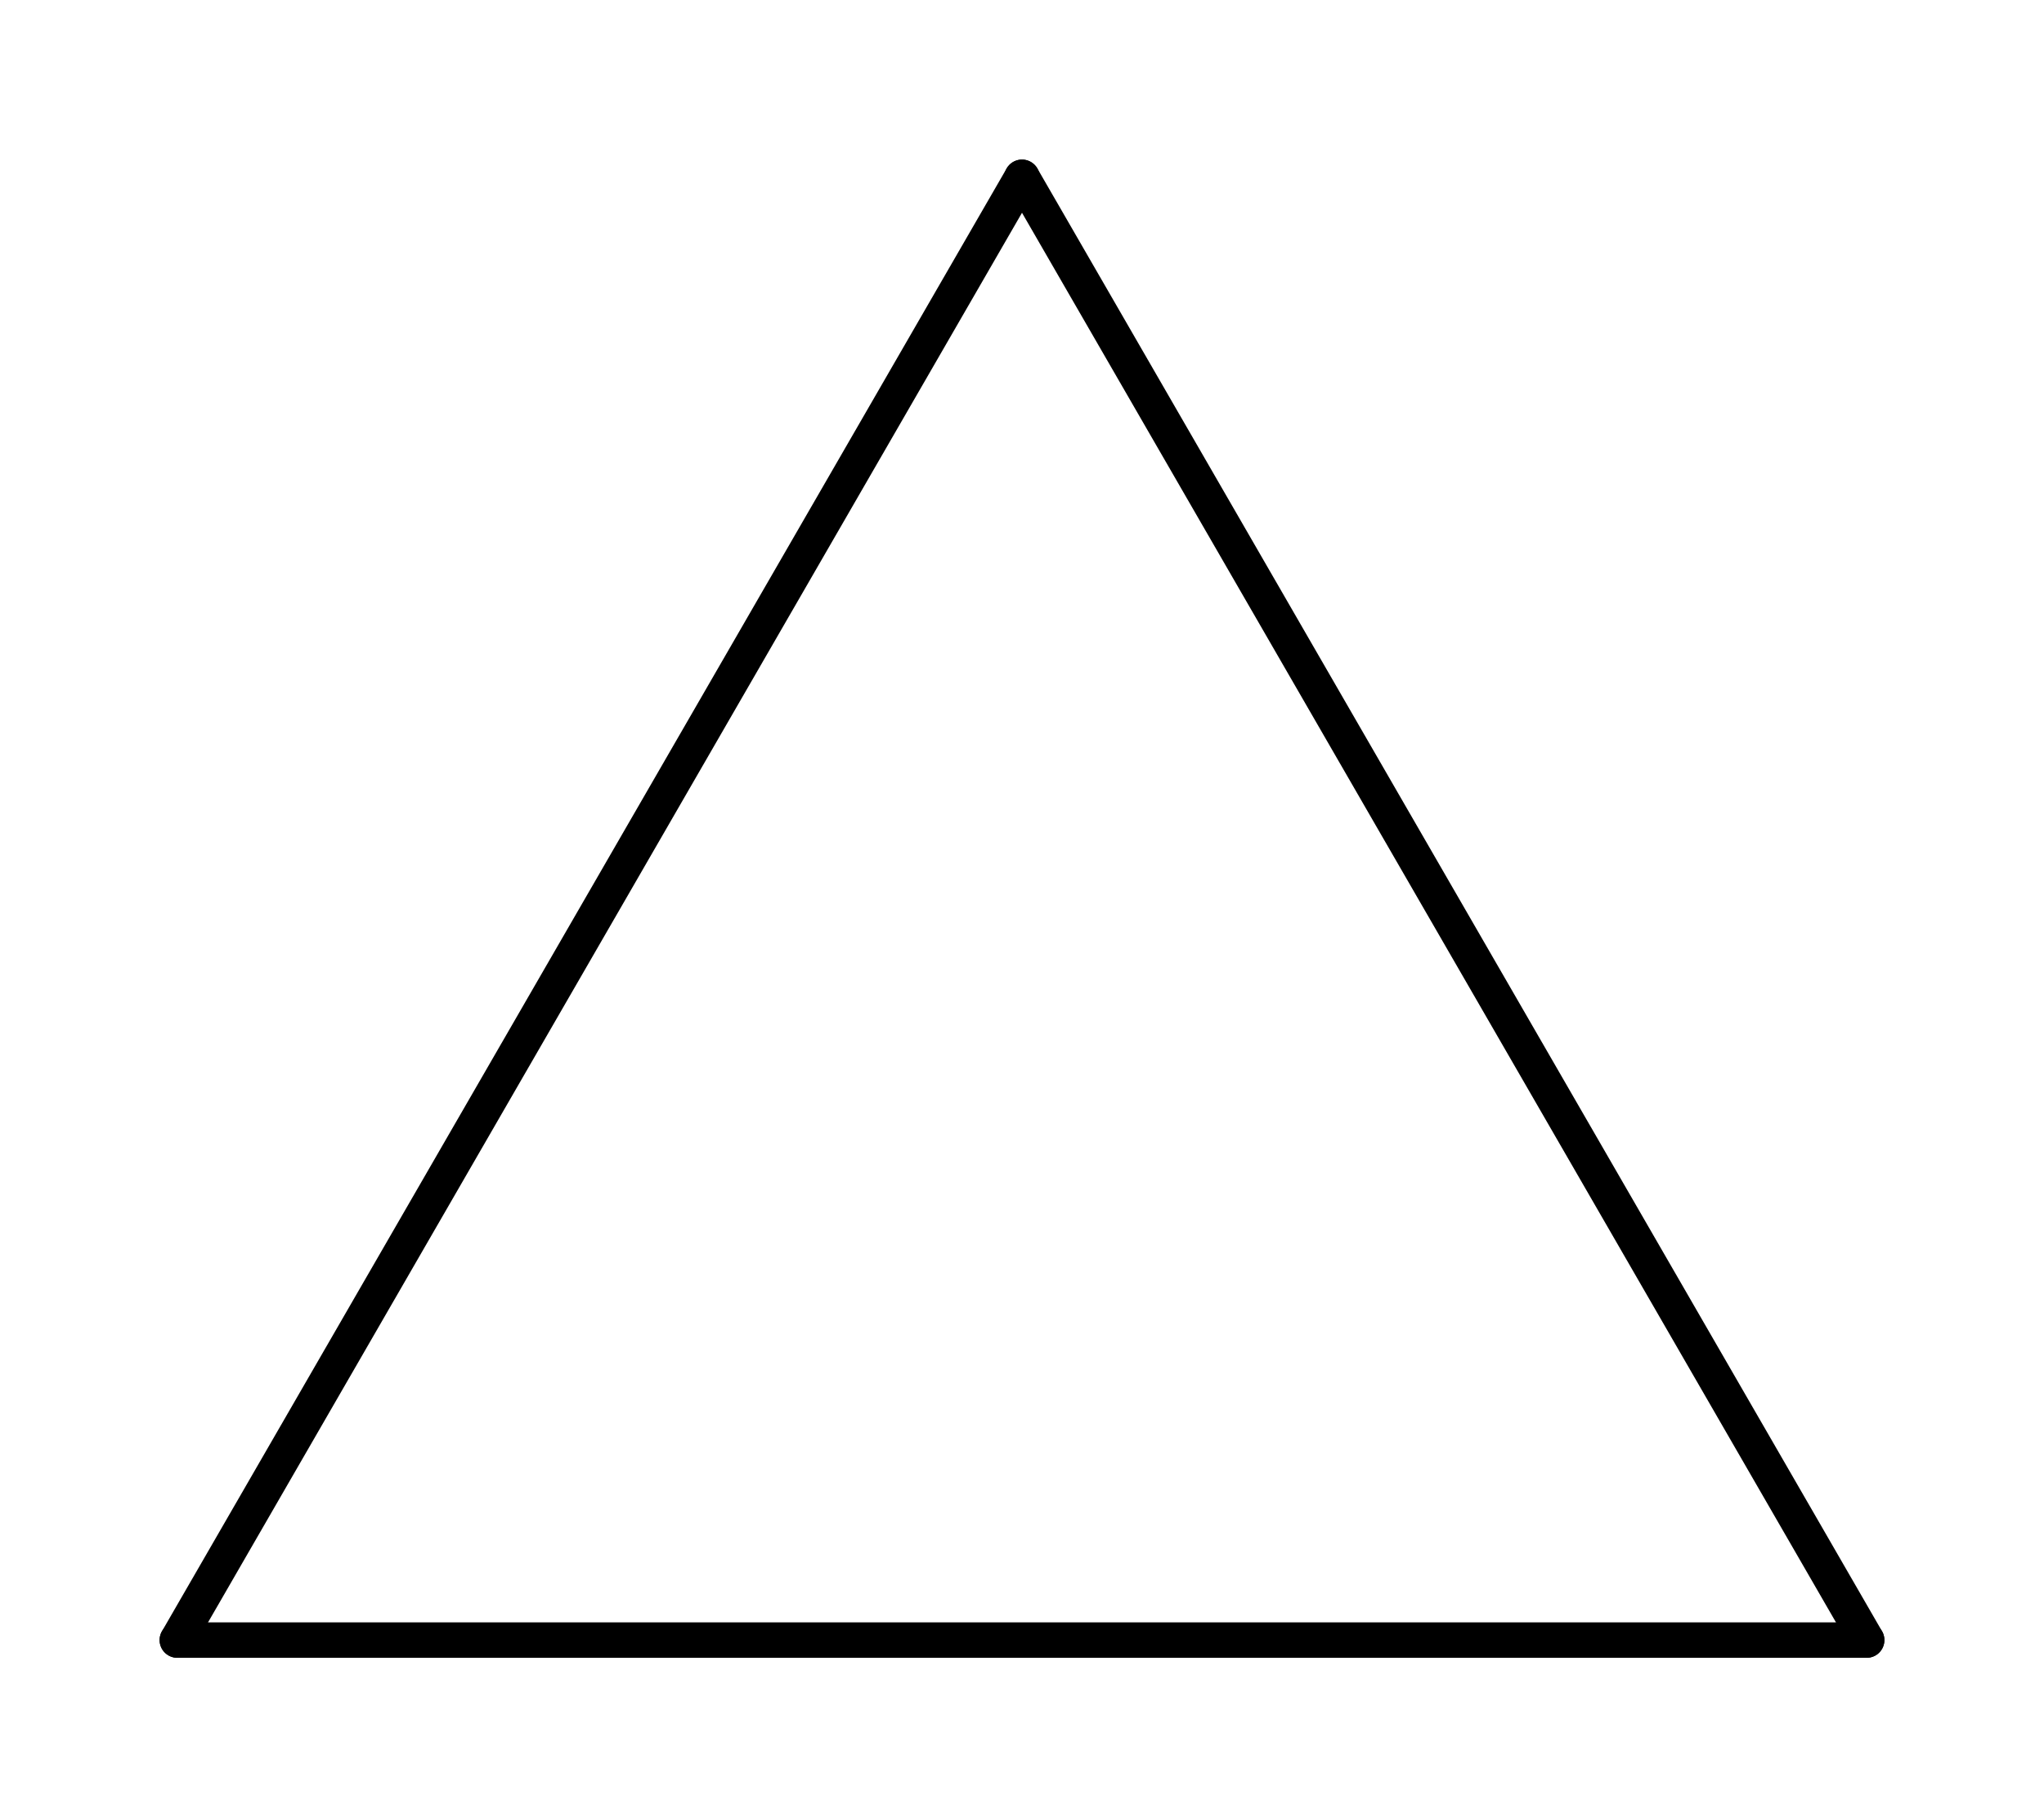
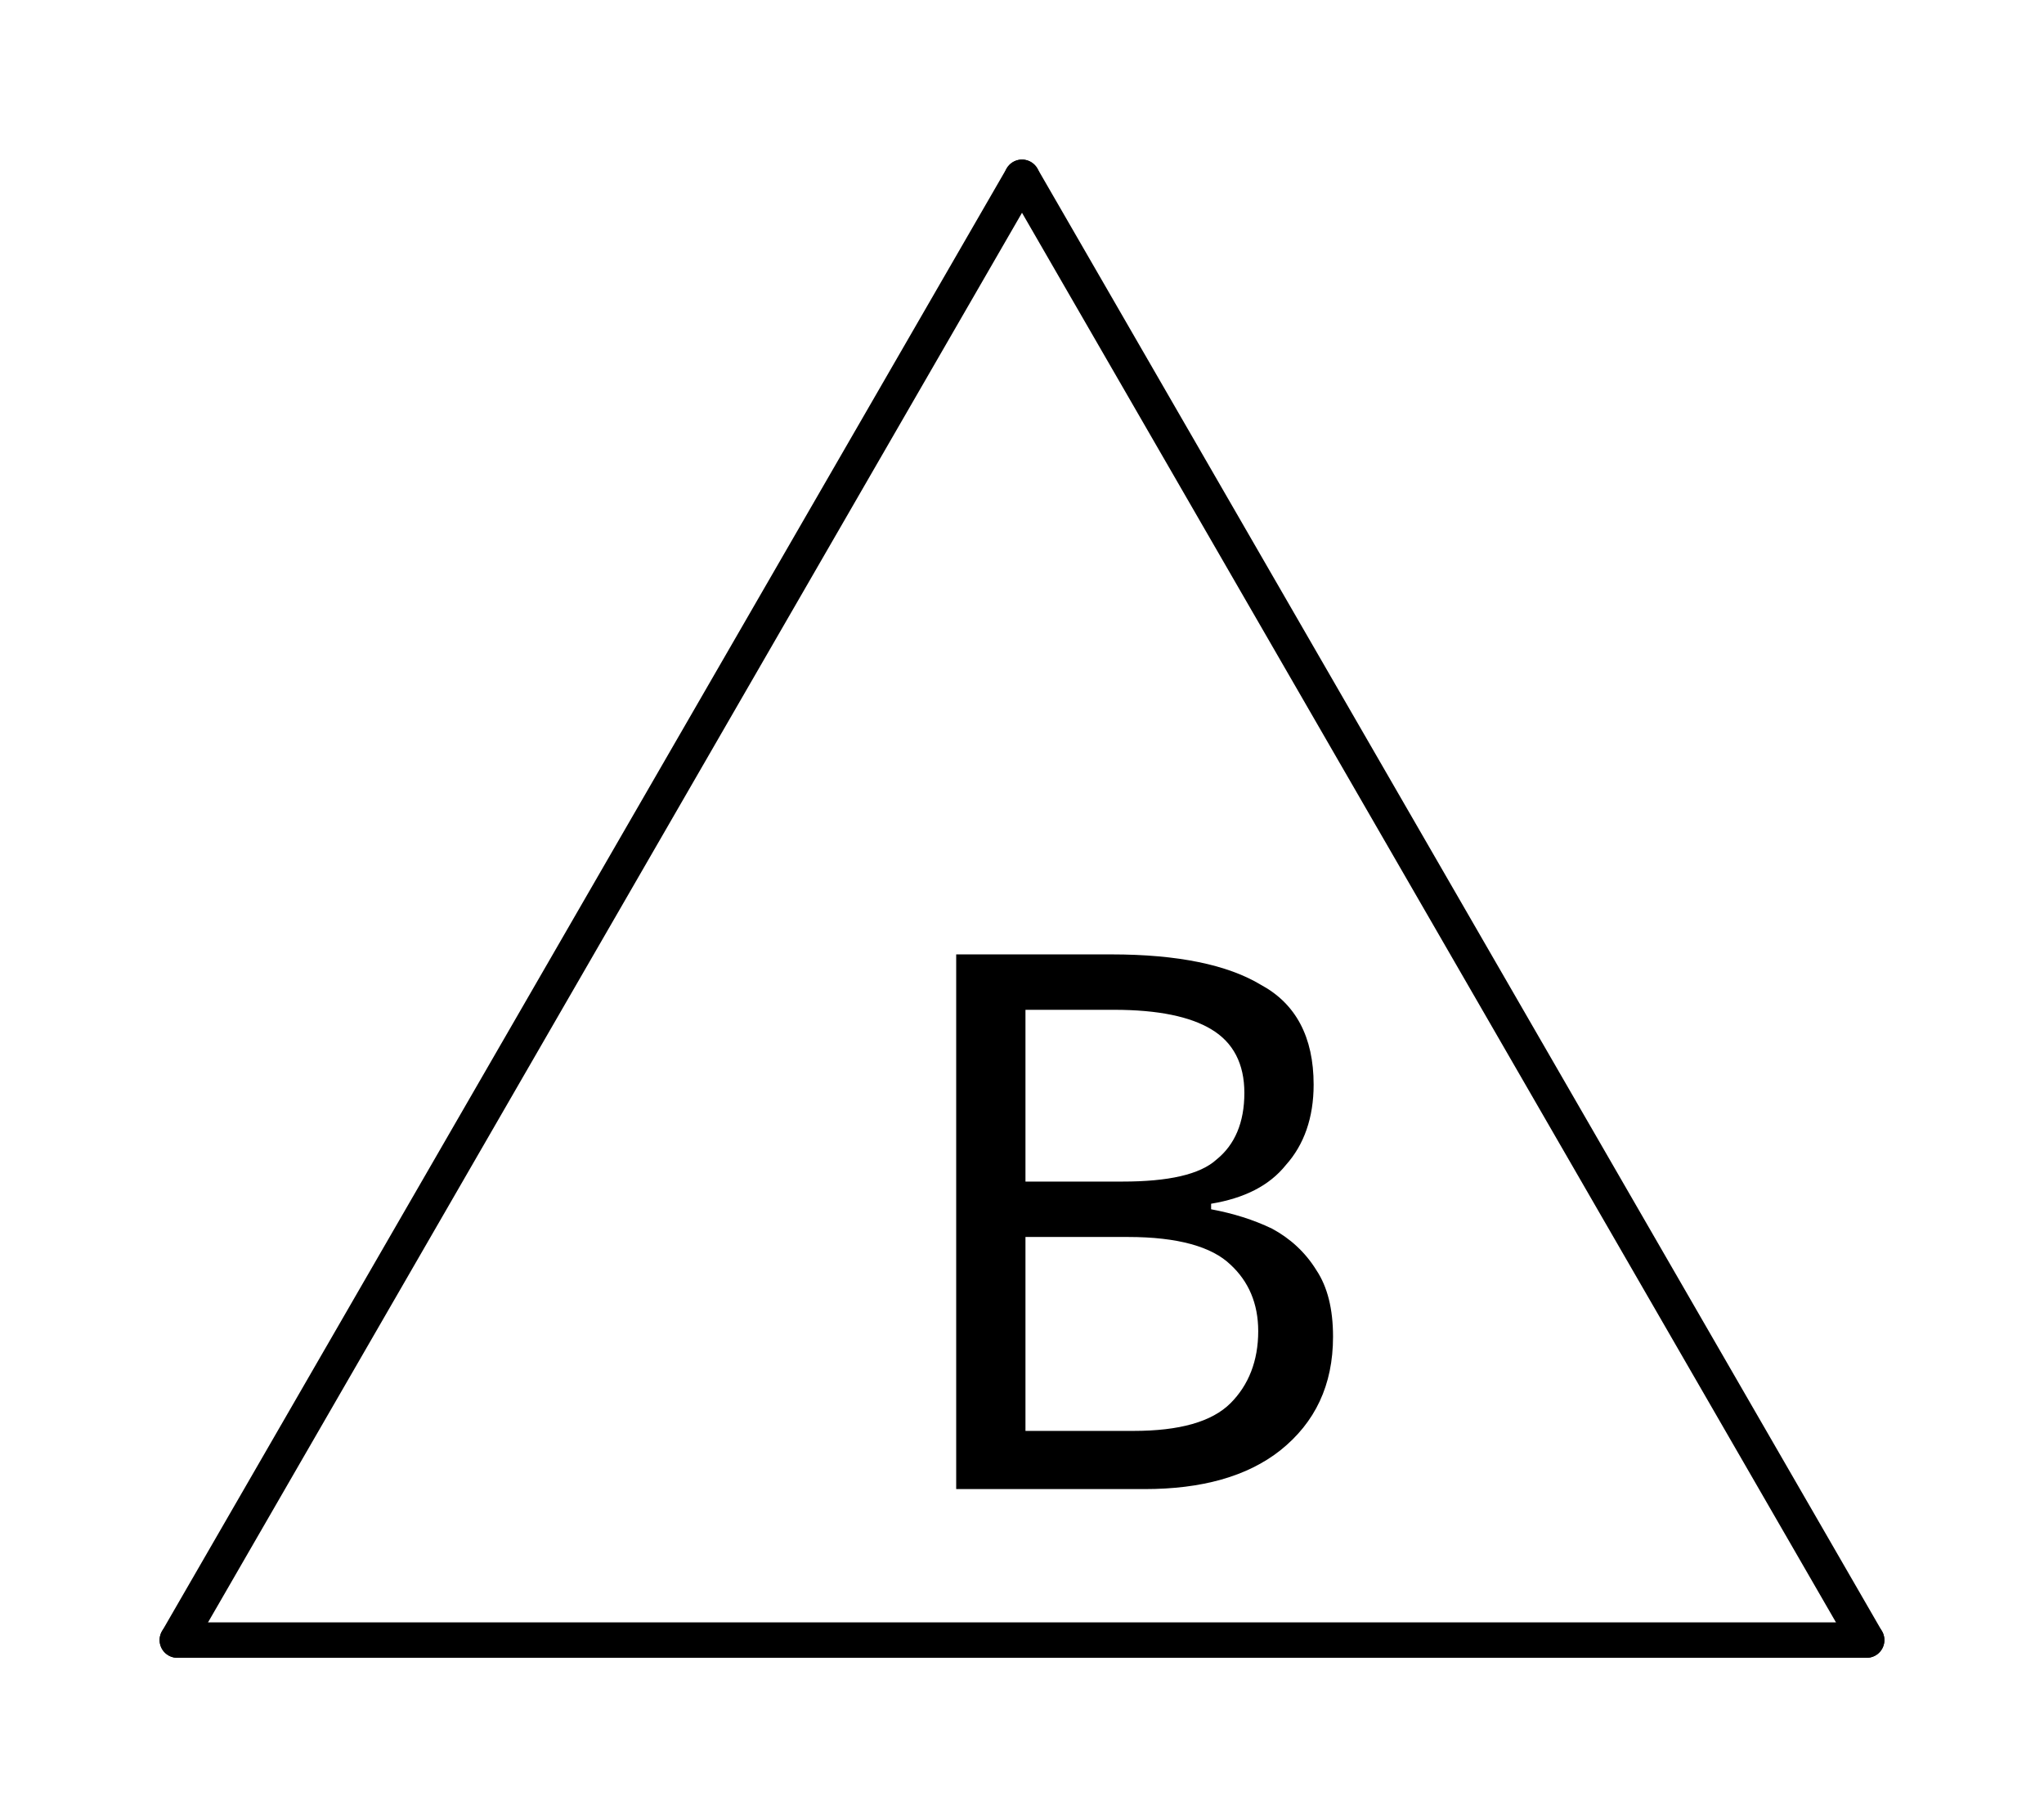
- <svg xmlns="http://www.w3.org/2000/svg" width="11.526mm" height="10.25mm" viewBox="-5.763 -9 11.526 10.25" version="1.1" style="stroke-linecap:round;stroke-linejoin:round;fill:none">
-   <g transform="scale(1,-1)">
-     <path d="M0,8 L-4.763,-0.25 " style="stroke:#000000;stroke-width:0.2;" />
-     <path d="M-4.763,-0.25 L4.763,-0.25 " style="stroke:#000000;stroke-width:0.2;" />
-     <path d="M4.763,-0.25 L0,8 " style="stroke:#000000;stroke-width:0.2;" />
+ <svg xmlns="http://www.w3.org/2000/svg" xmlns:ns1="http://www.freecadweb.org/wiki/index.php?title=Svg_Namespace" width="11.526mm" height="10.25mm" viewBox="-5.763 -9 11.526 10.25" version="1.1" style="stroke-linecap:round;stroke-linejoin:round;fill:none" id="svg10">
+   <defs id="defs14" />
+   <g transform="scale(1,-1)" id="g8">
+     <path d="M0,8 L-4.763,-0.25 " style="stroke:#000000;stroke-width:0.2;" id="path2" />
+     <path d="M-4.763,-0.25 L4.763,-0.25 " style="stroke:#000000;stroke-width:0.2;" id="path4" />
+     <path d="M4.763,-0.25 L0,8 " style="stroke:#000000;stroke-width:0.2;" id="path6" />
  </g>
+   <text style="font-size:4.233px;font-family:tahoma;text-align:center;text-anchor:middle;fill:#000000;stroke-width:1.02" ns1:editable="ID" x="0.6" y="-0.6" id="text57">
+     <tspan style="font-size:4.233px;text-align:center;text-anchor:middle;stroke-width:1.02" id="tspan55">B</tspan>
+   </text>
</svg>
